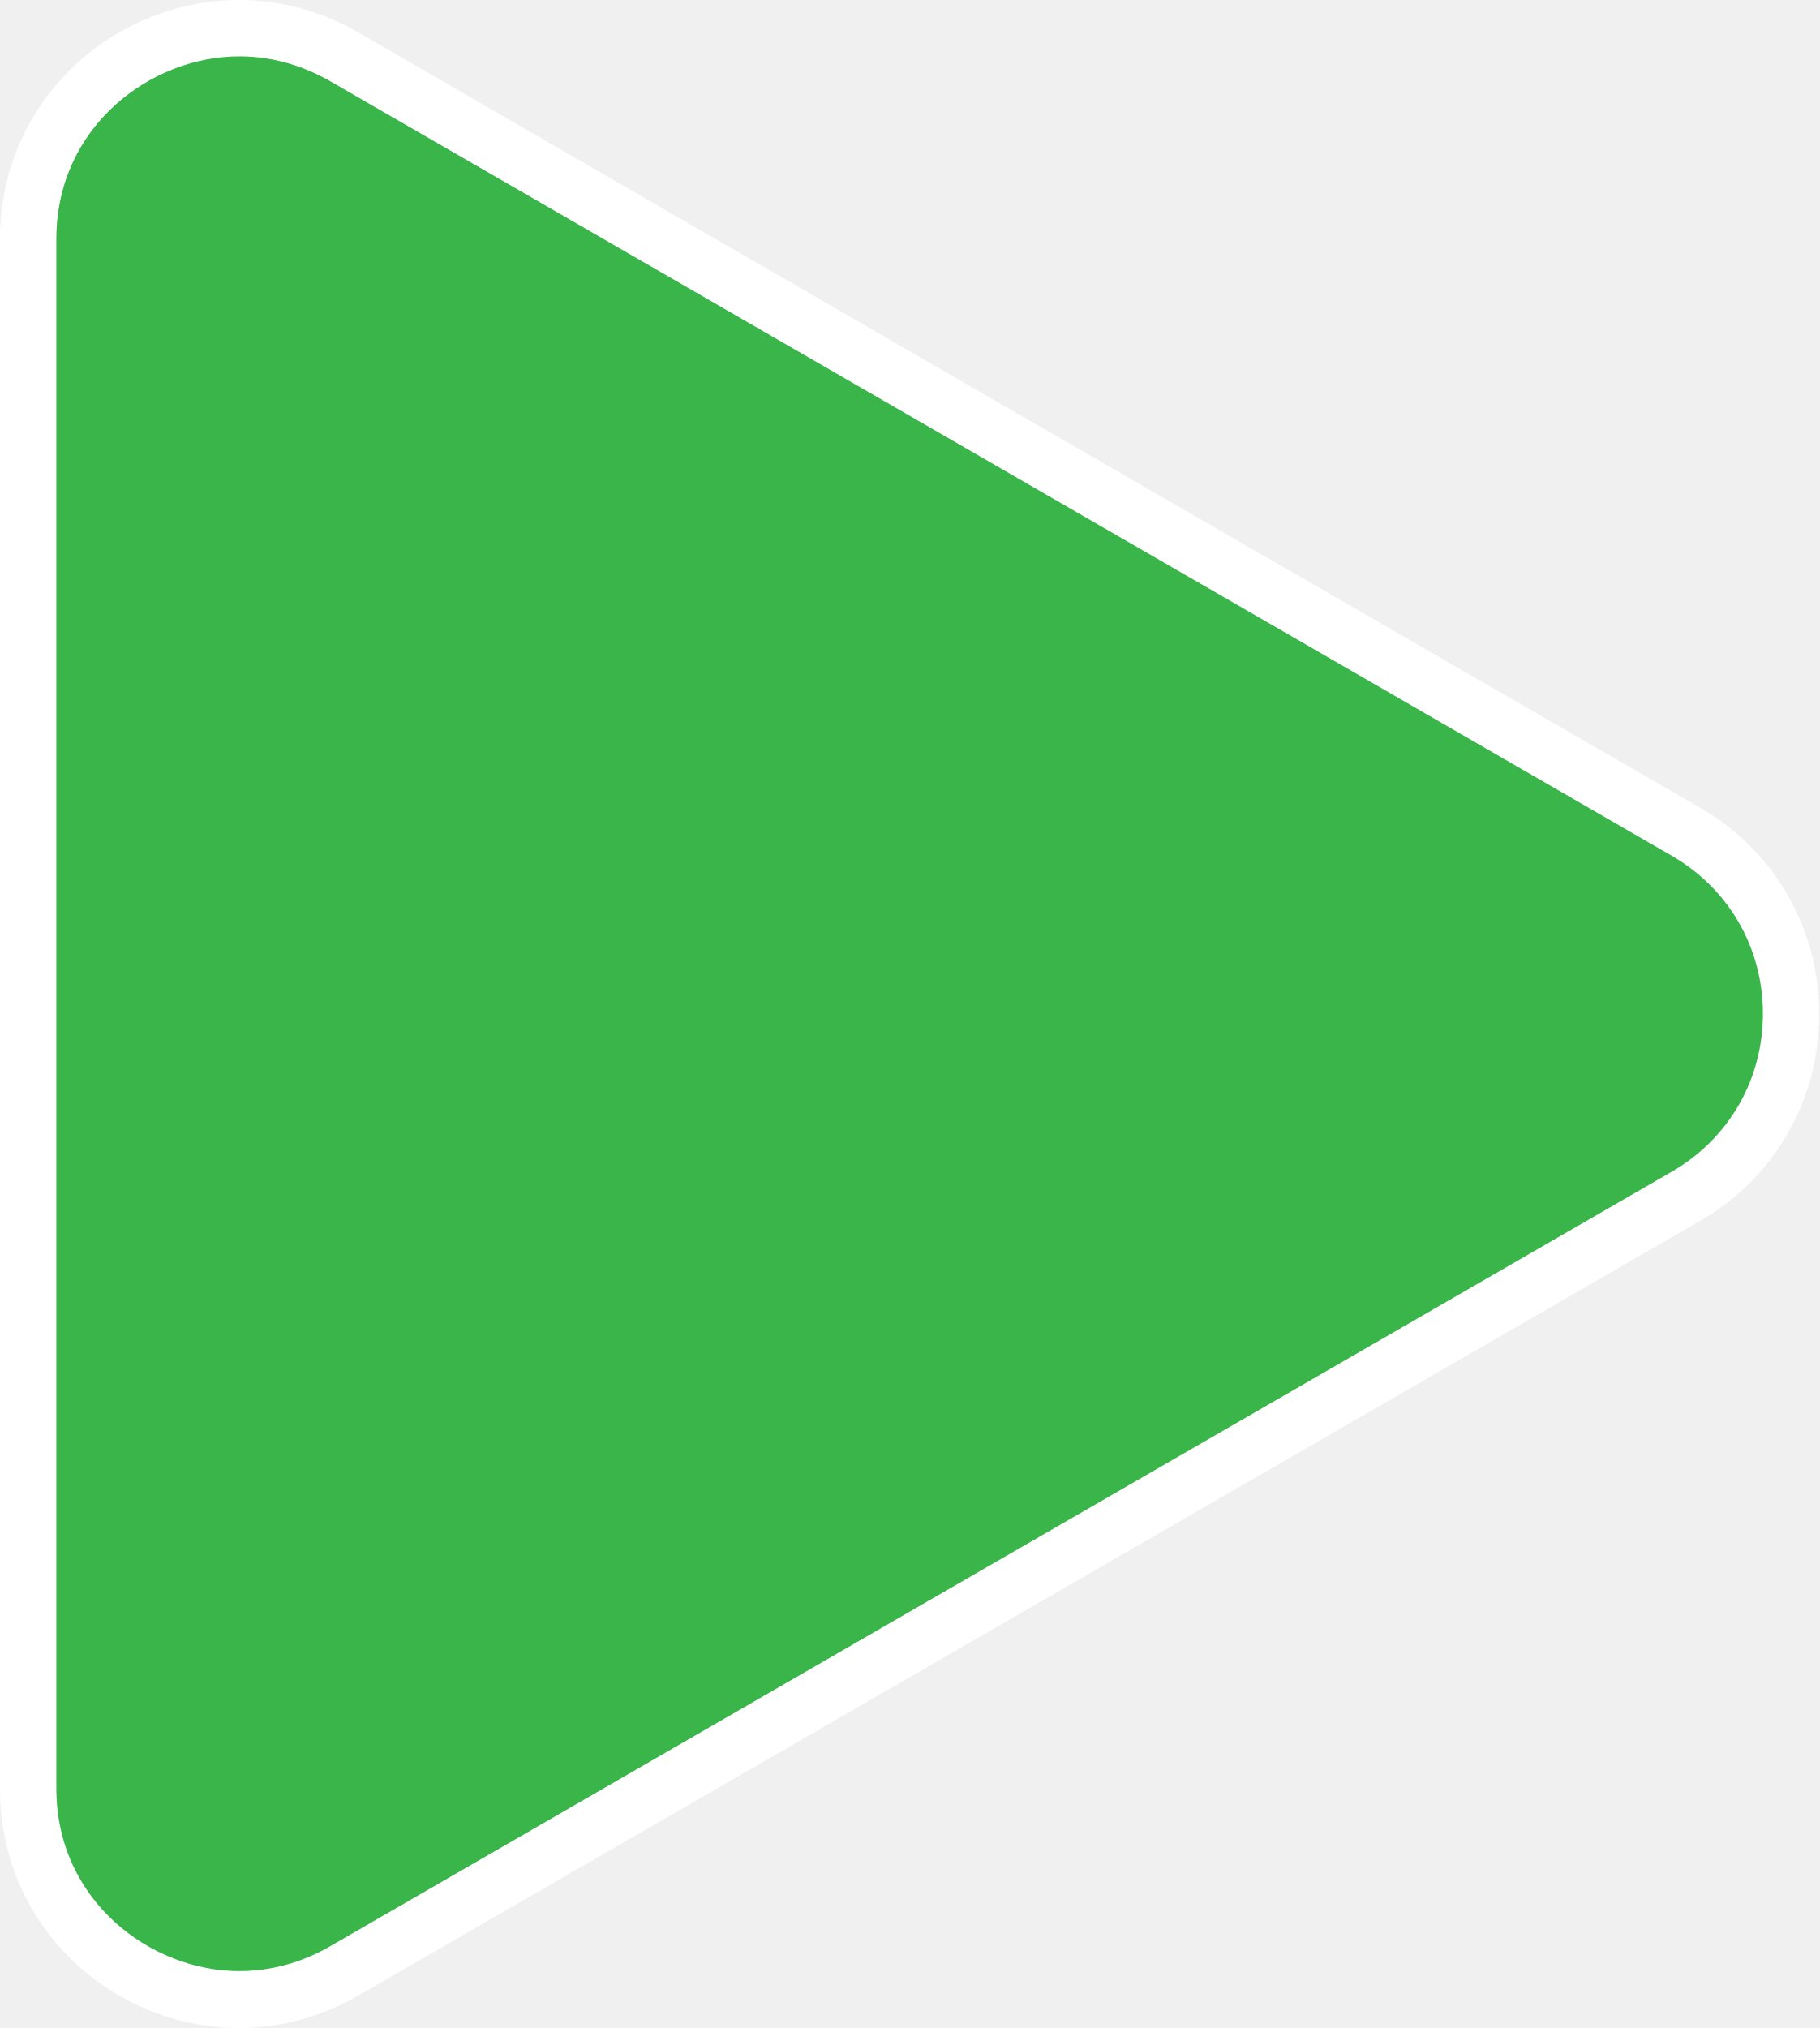
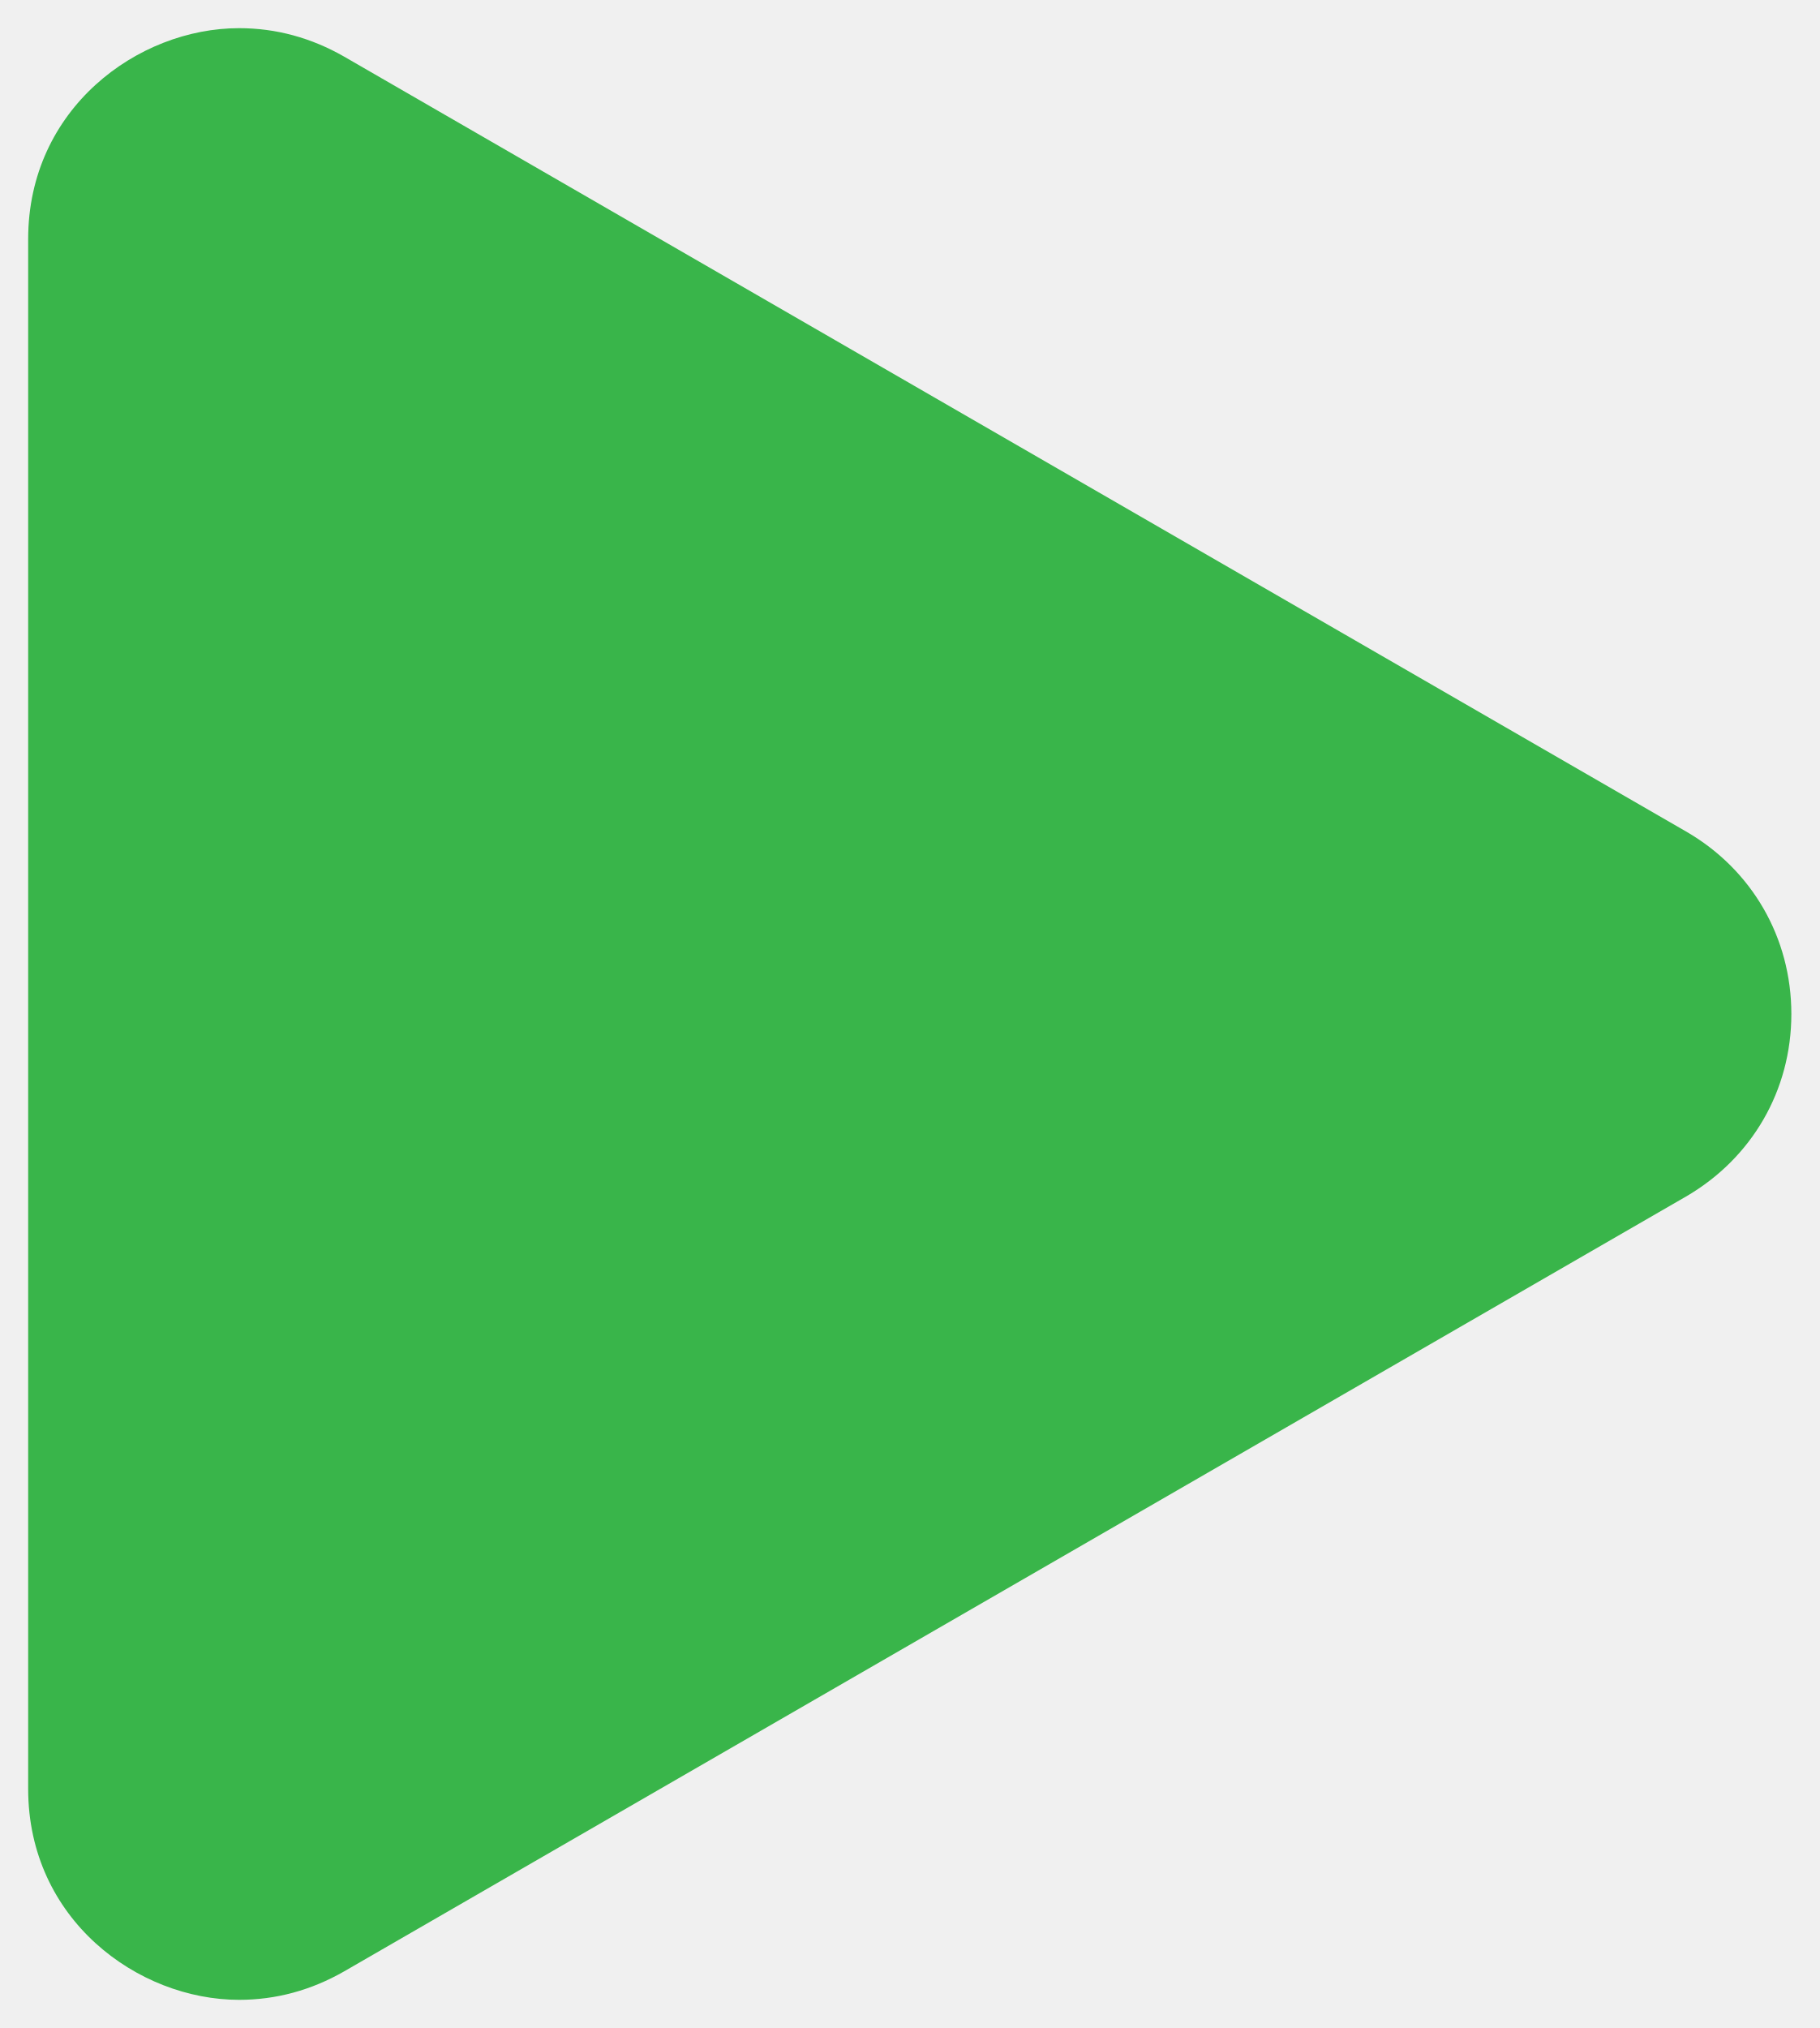
<svg xmlns="http://www.w3.org/2000/svg" id="Layer_2" data-name="Layer 2" viewBox="0 0 64.6 72">
  <defs>
    <style>
      .cls-1 {
-         fill: #fff;
+         fill: transparent;
      }

      .cls-2 {
        fill: #39b54a;
      }
    </style>
  </defs>
  <g id="PlayTable_Popup" data-name="PlayTable Popup">
    <g>
      <path class="cls-2" d="M8.49,71c-3.6,0-7.49-2.86-7.49-7.49V8.49C1,3.86,4.89,1,8.49,1c1.31,0,2.56.34,3.73,1.01l47.65,27.51c2.34,1.35,3.74,3.77,3.74,6.48s-1.4,5.12-3.74,6.48l-47.65,27.51c-1.17.67-2.42,1.01-3.73,1.01h0Z" />
      <path class="cls-1" d="M8.49,2c1.13,0,2.21.3,3.23.88l23.82,13.75,23.82,13.75c2.03,1.17,3.24,3.27,3.24,5.61s-1.21,4.44-3.24,5.61l-23.82,13.75-23.82,13.75c-1.01.58-2.1.88-3.23.88-3.12,0-6.49-2.48-6.49-6.49V8.49c0-4.01,3.37-6.49,6.49-6.49M8.49,0C4.06,0,0,3.54,0,8.49v55.02c0,4.95,4.06,8.49,8.49,8.49,1.41,0,2.86-.36,4.23-1.15l23.82-13.75,23.82-13.75c5.65-3.26,5.65-11.42,0-14.68l-23.82-13.75L12.72,1.15c-1.37-.79-2.81-1.15-4.23-1.15h0Z" />
    </g>
  </g>
</svg>
